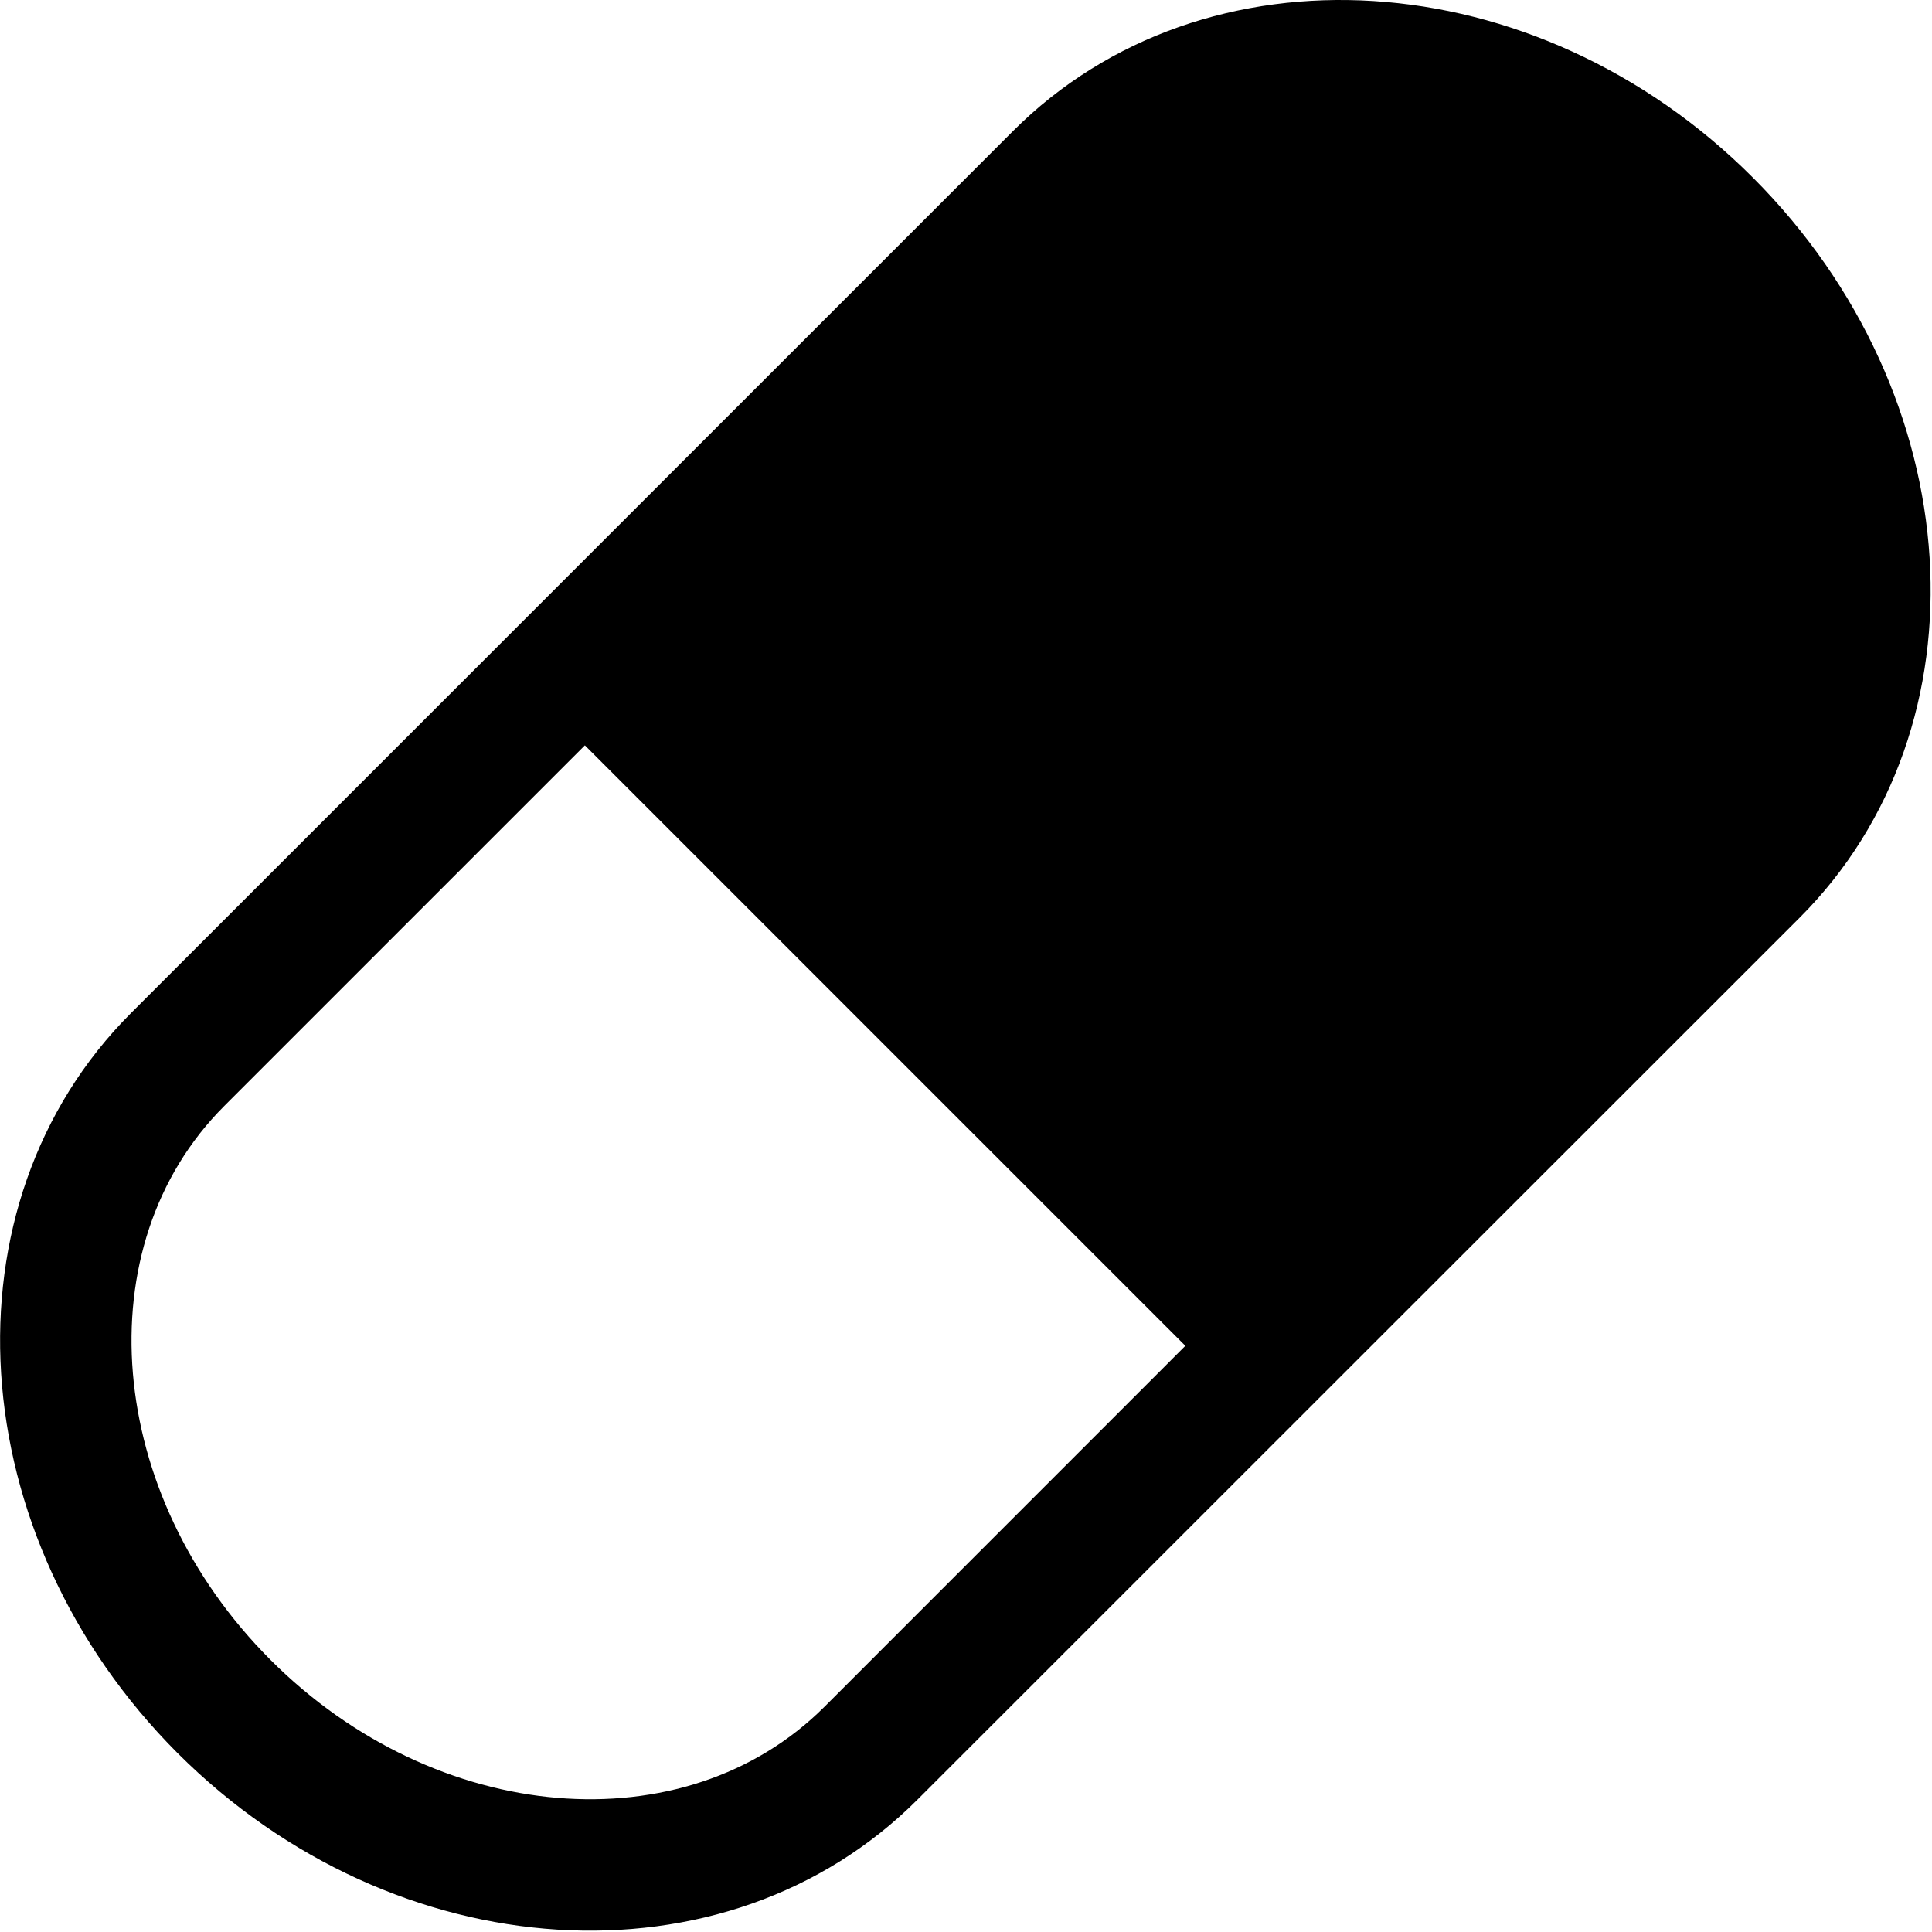
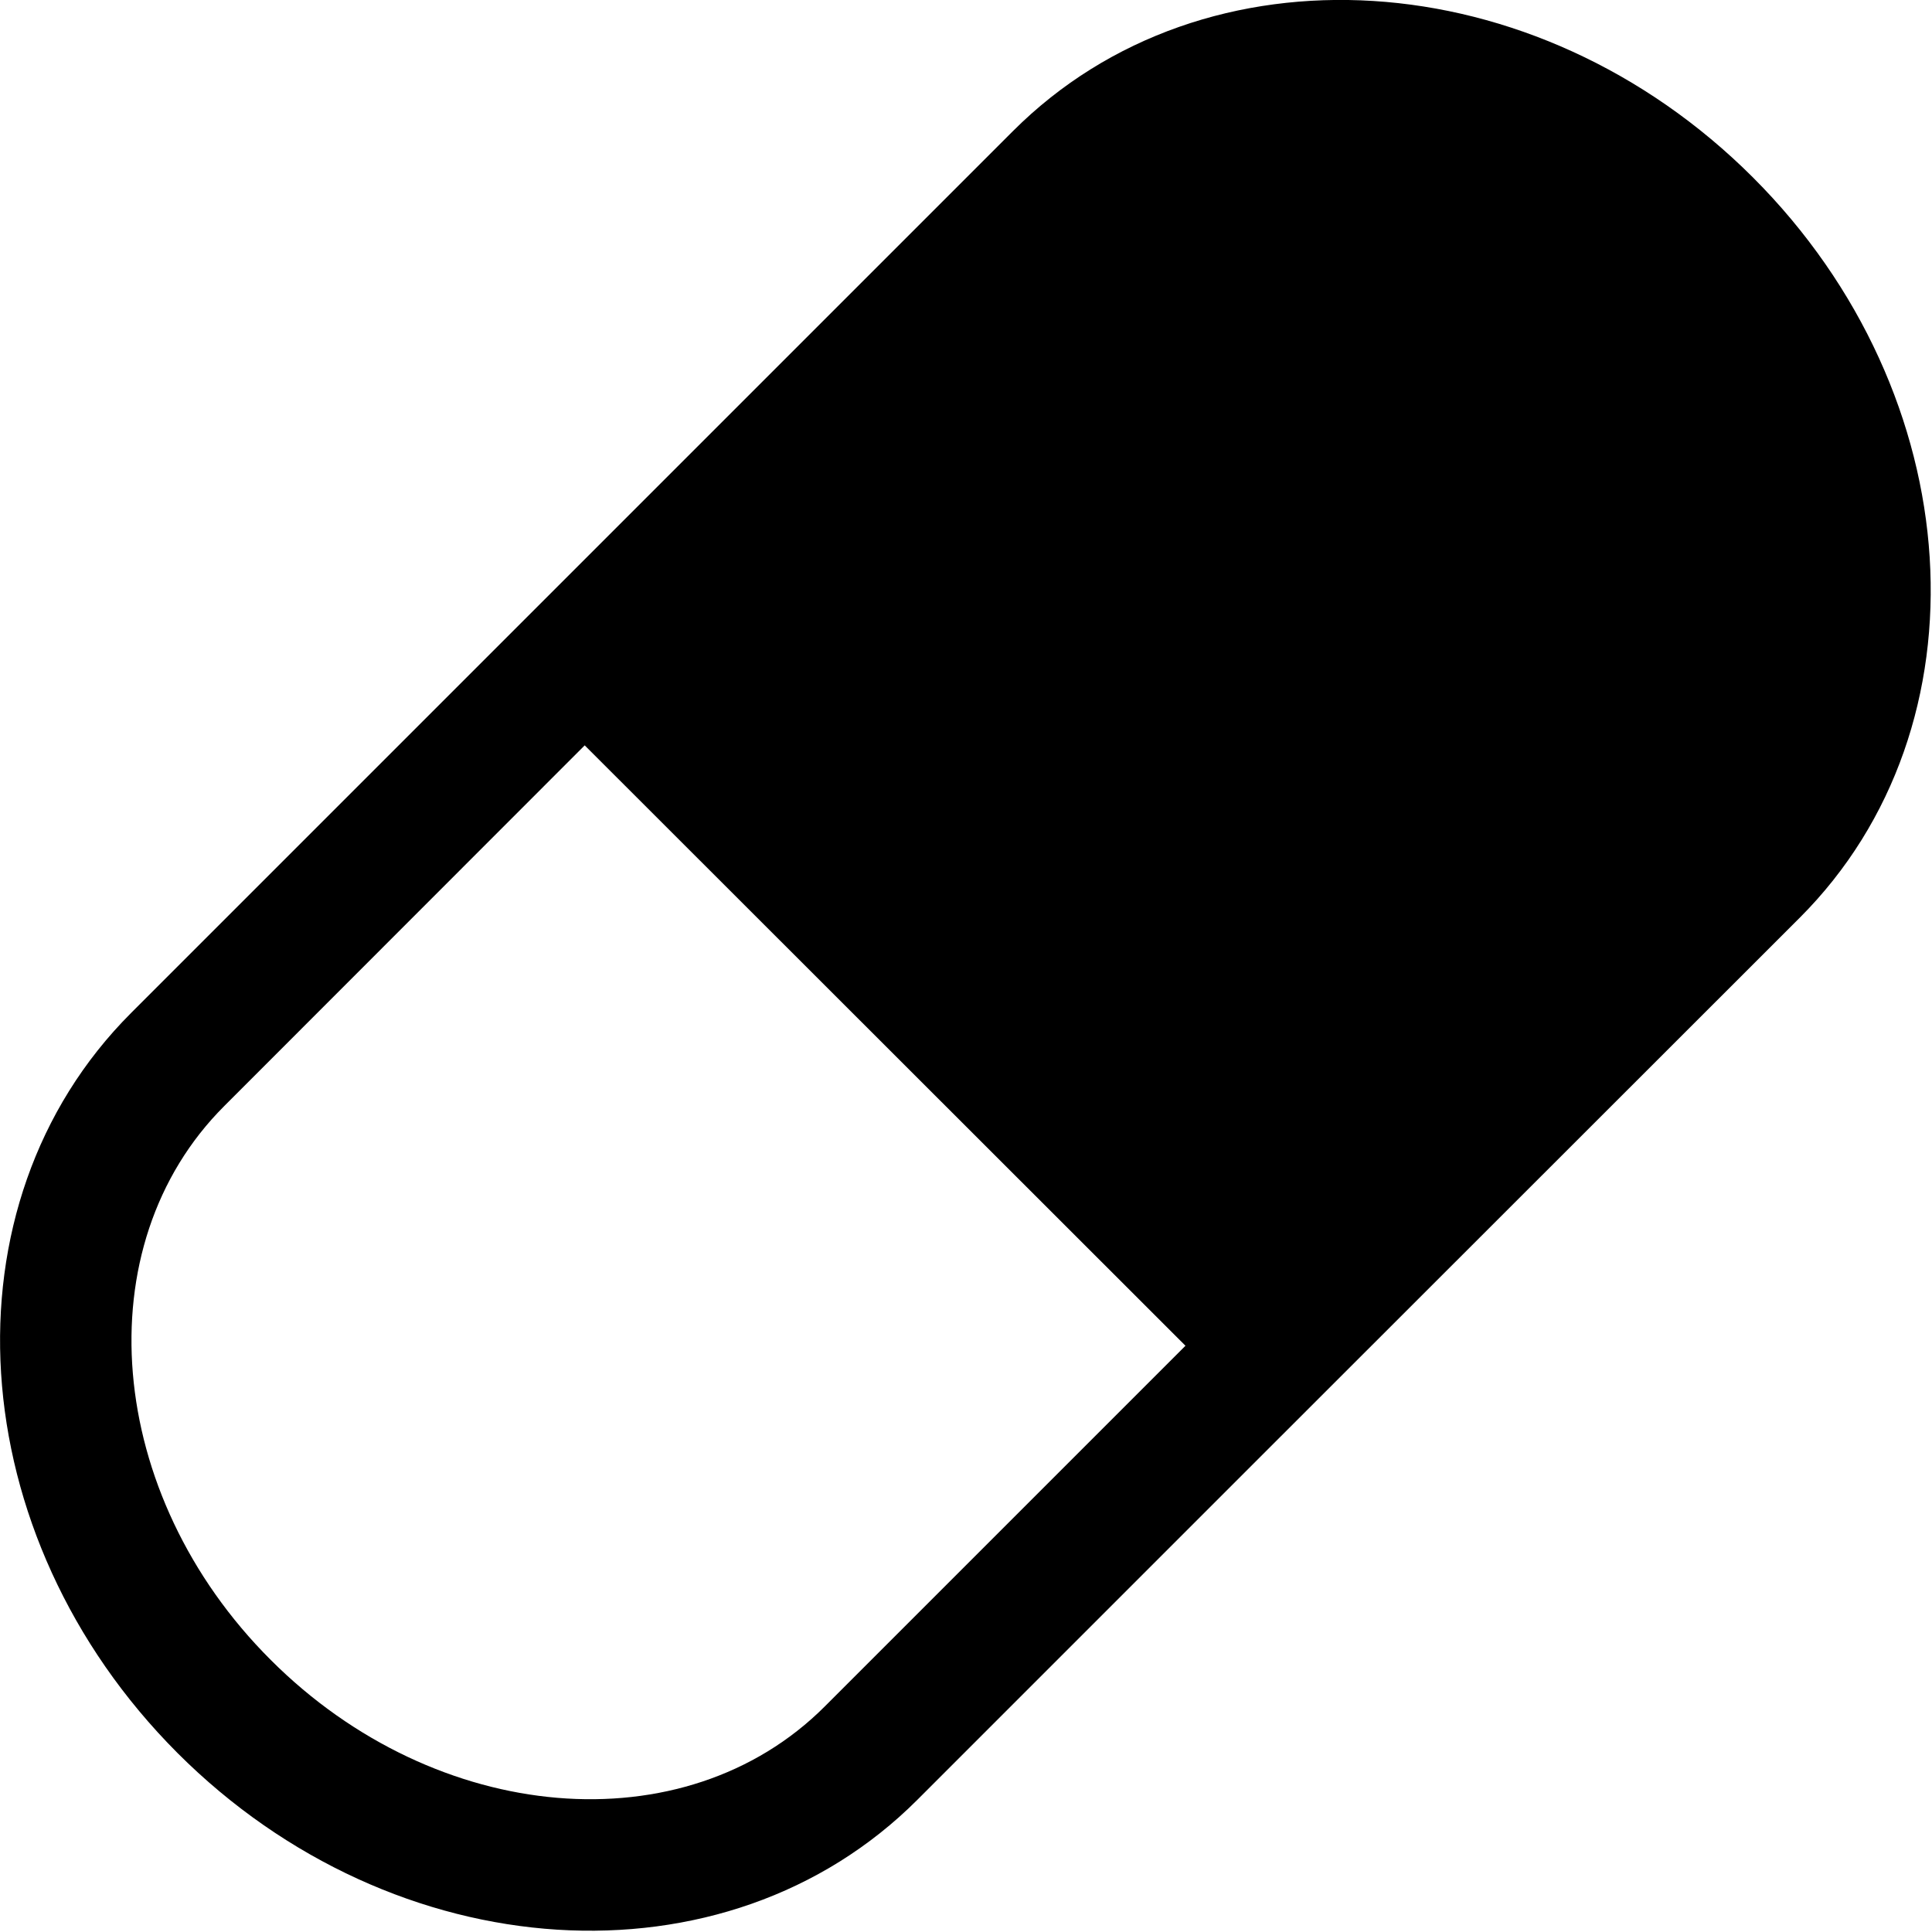
- <svg xmlns="http://www.w3.org/2000/svg" width="30px" height="30px" viewBox="0 0 30 30" version="1.1">
+ <svg xmlns="http://www.w3.org/2000/svg" width="25px" height="25px" viewBox="0 0 25 25" version="1.1">
  <g id="surface1">
-     <path style=" stroke:none;fill-rule:nonzero;fill:rgb(0%,0%,0%);fill-opacity:1;" d="M 27.219 2.758 C 23.848 -0.617 18.703 -0.938 15.73 2.035 L 2.035 15.73 C -0.938 18.703 -0.613 23.848 2.758 27.223 C 6.133 30.594 11.273 30.918 14.246 27.945 L 19.848 22.344 L 27.945 14.25 C 30.918 11.277 30.594 6.133 27.219 2.758 Z M 12.805 26.5 C 10.633 28.672 6.773 28.348 4.203 25.777 C 1.633 23.207 1.309 19.348 3.48 17.176 L 9.082 11.574 L 18.406 20.898 Z M 12.805 26.5 " />
+     <path style=" stroke:none;fill-rule:nonzero;fill:rgb(0%,0%,0%);fill-opacity:1;" d="M 22.684 2.297 C 19.871 -0.516 15.586 -0.781 13.109 1.695 L 1.695 13.109 C -0.781 15.586 -0.512 19.871 2.297 22.684 C 5.109 25.496 9.395 25.766 11.871 23.289 L 16.539 18.621 L 23.289 11.875 C 25.766 9.398 25.496 5.109 22.684 2.297 Z M 10.672 22.082 C 8.859 23.895 5.645 23.621 3.504 21.48 C 1.359 19.34 1.09 16.121 2.902 14.312 L 7.566 9.645 L 15.34 17.414 Z M 10.672 22.082 " />
  </g>
</svg>
